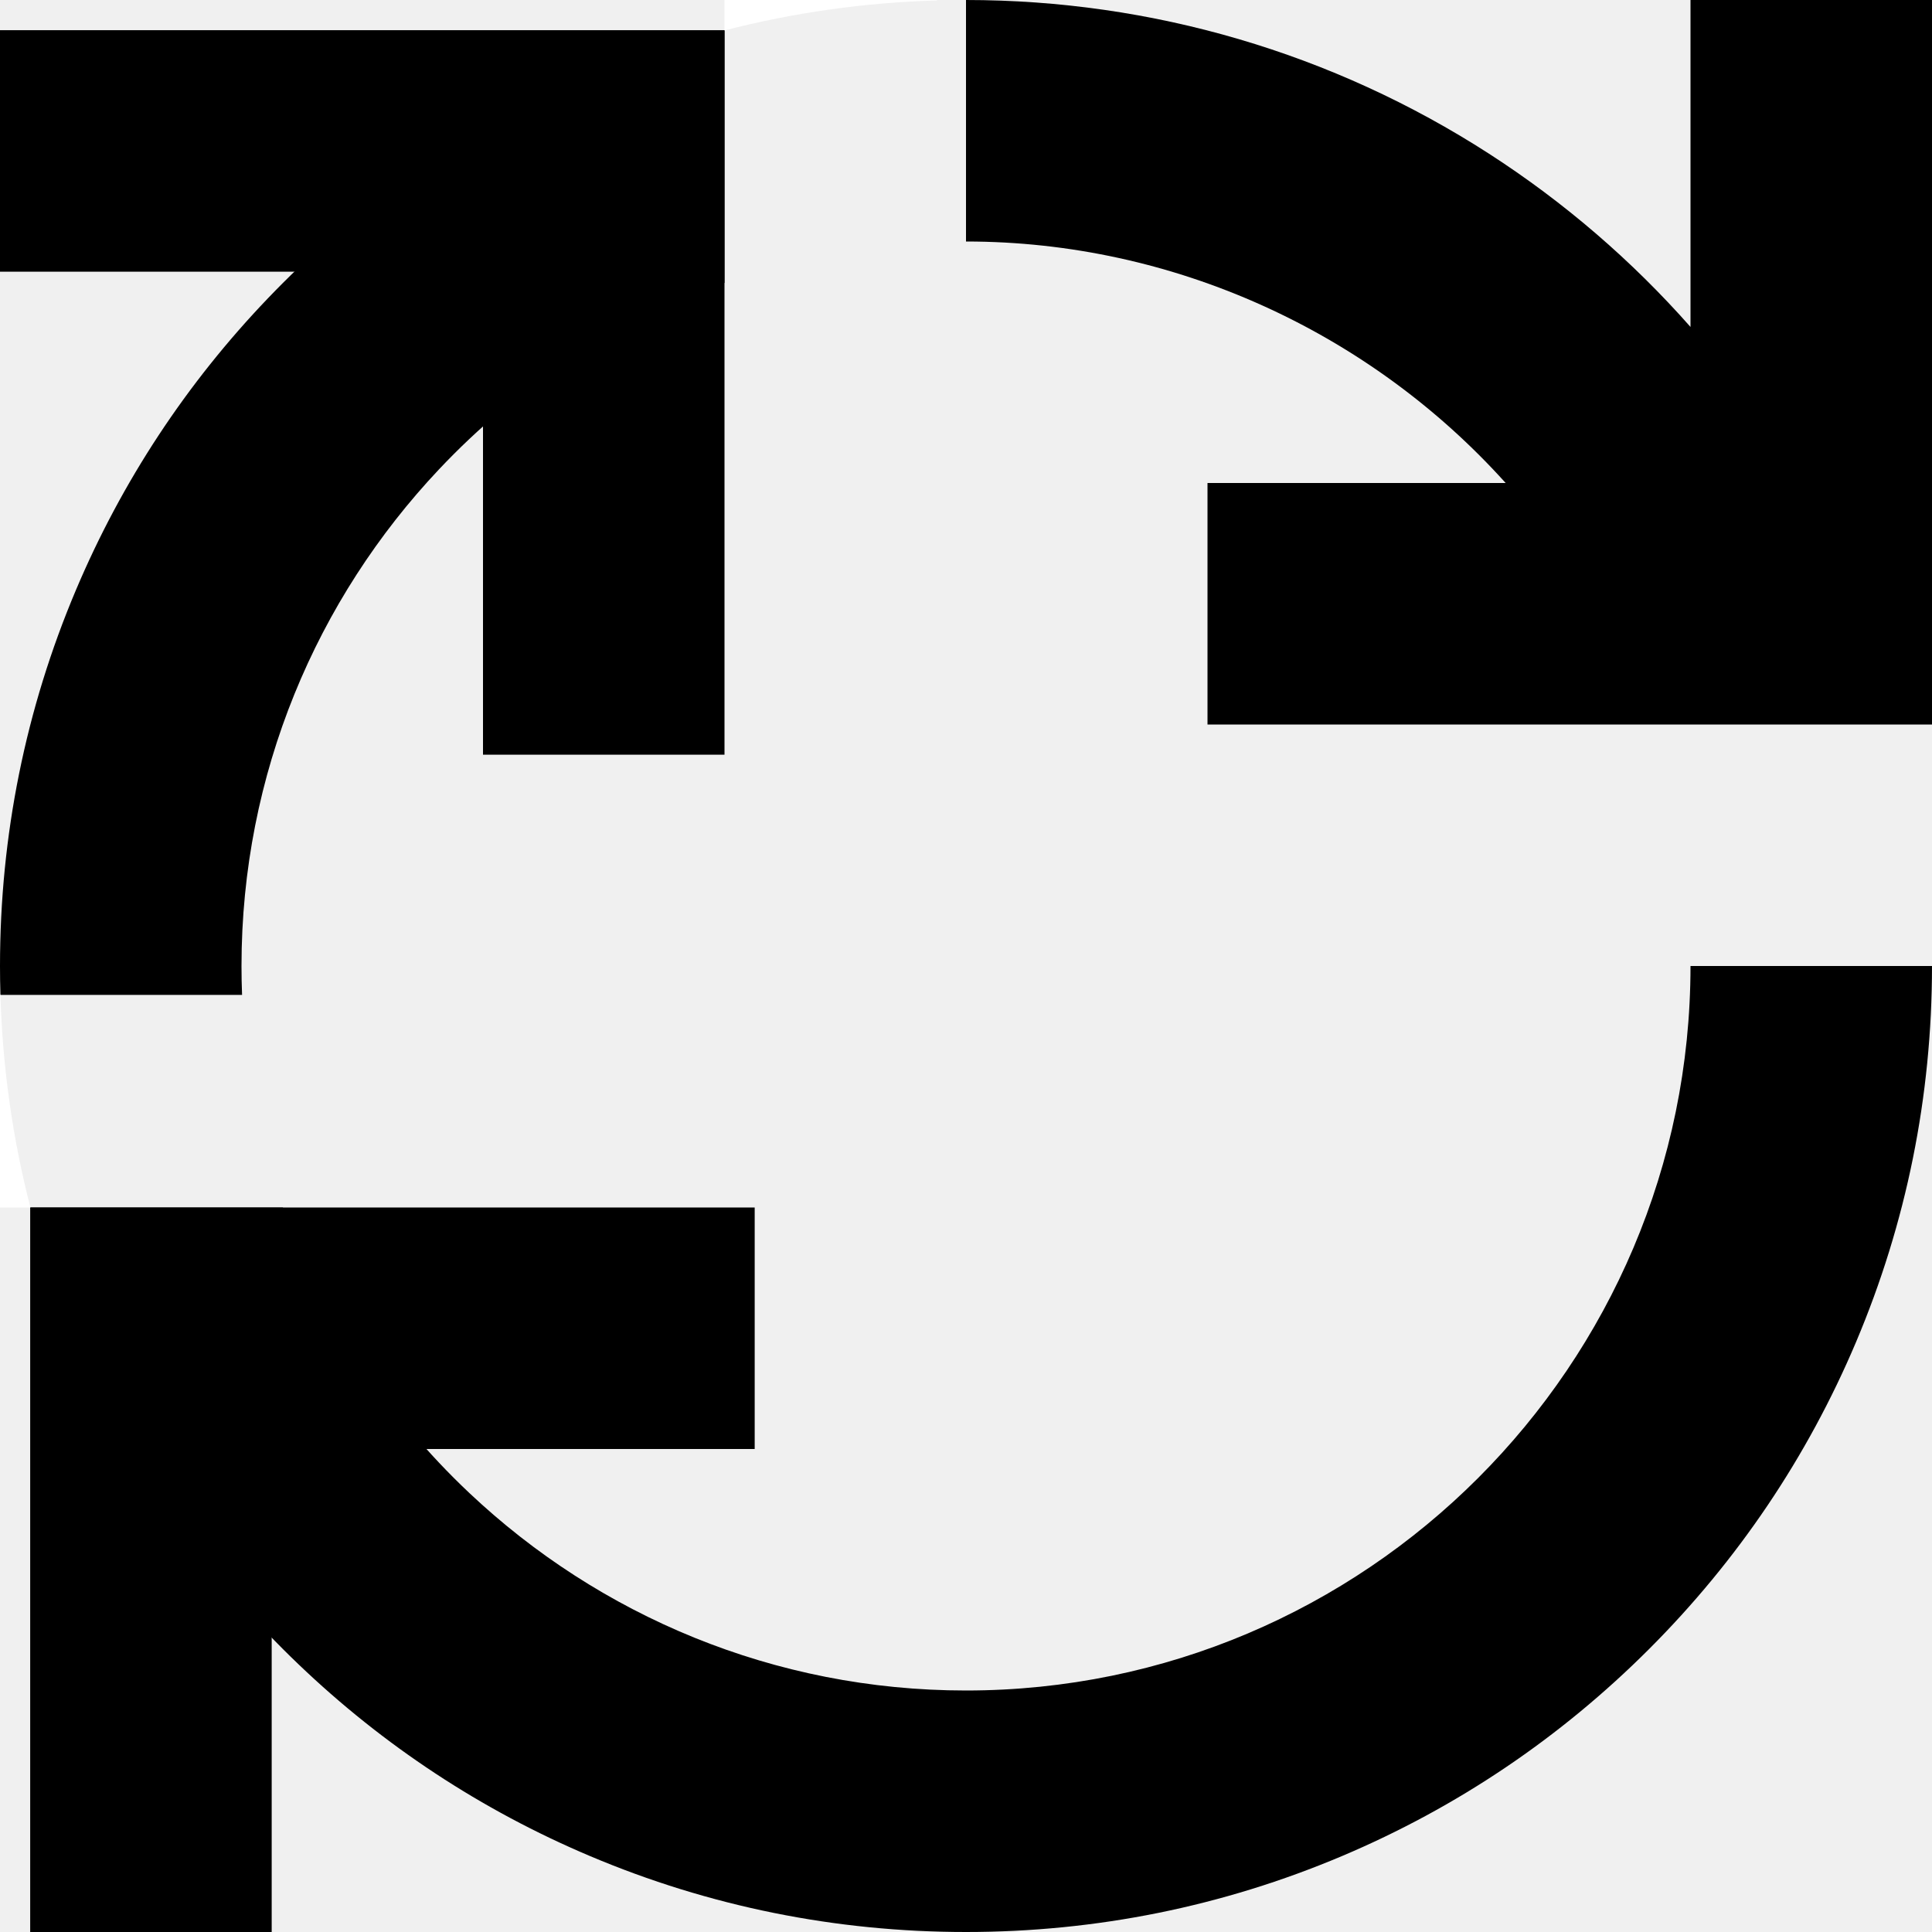
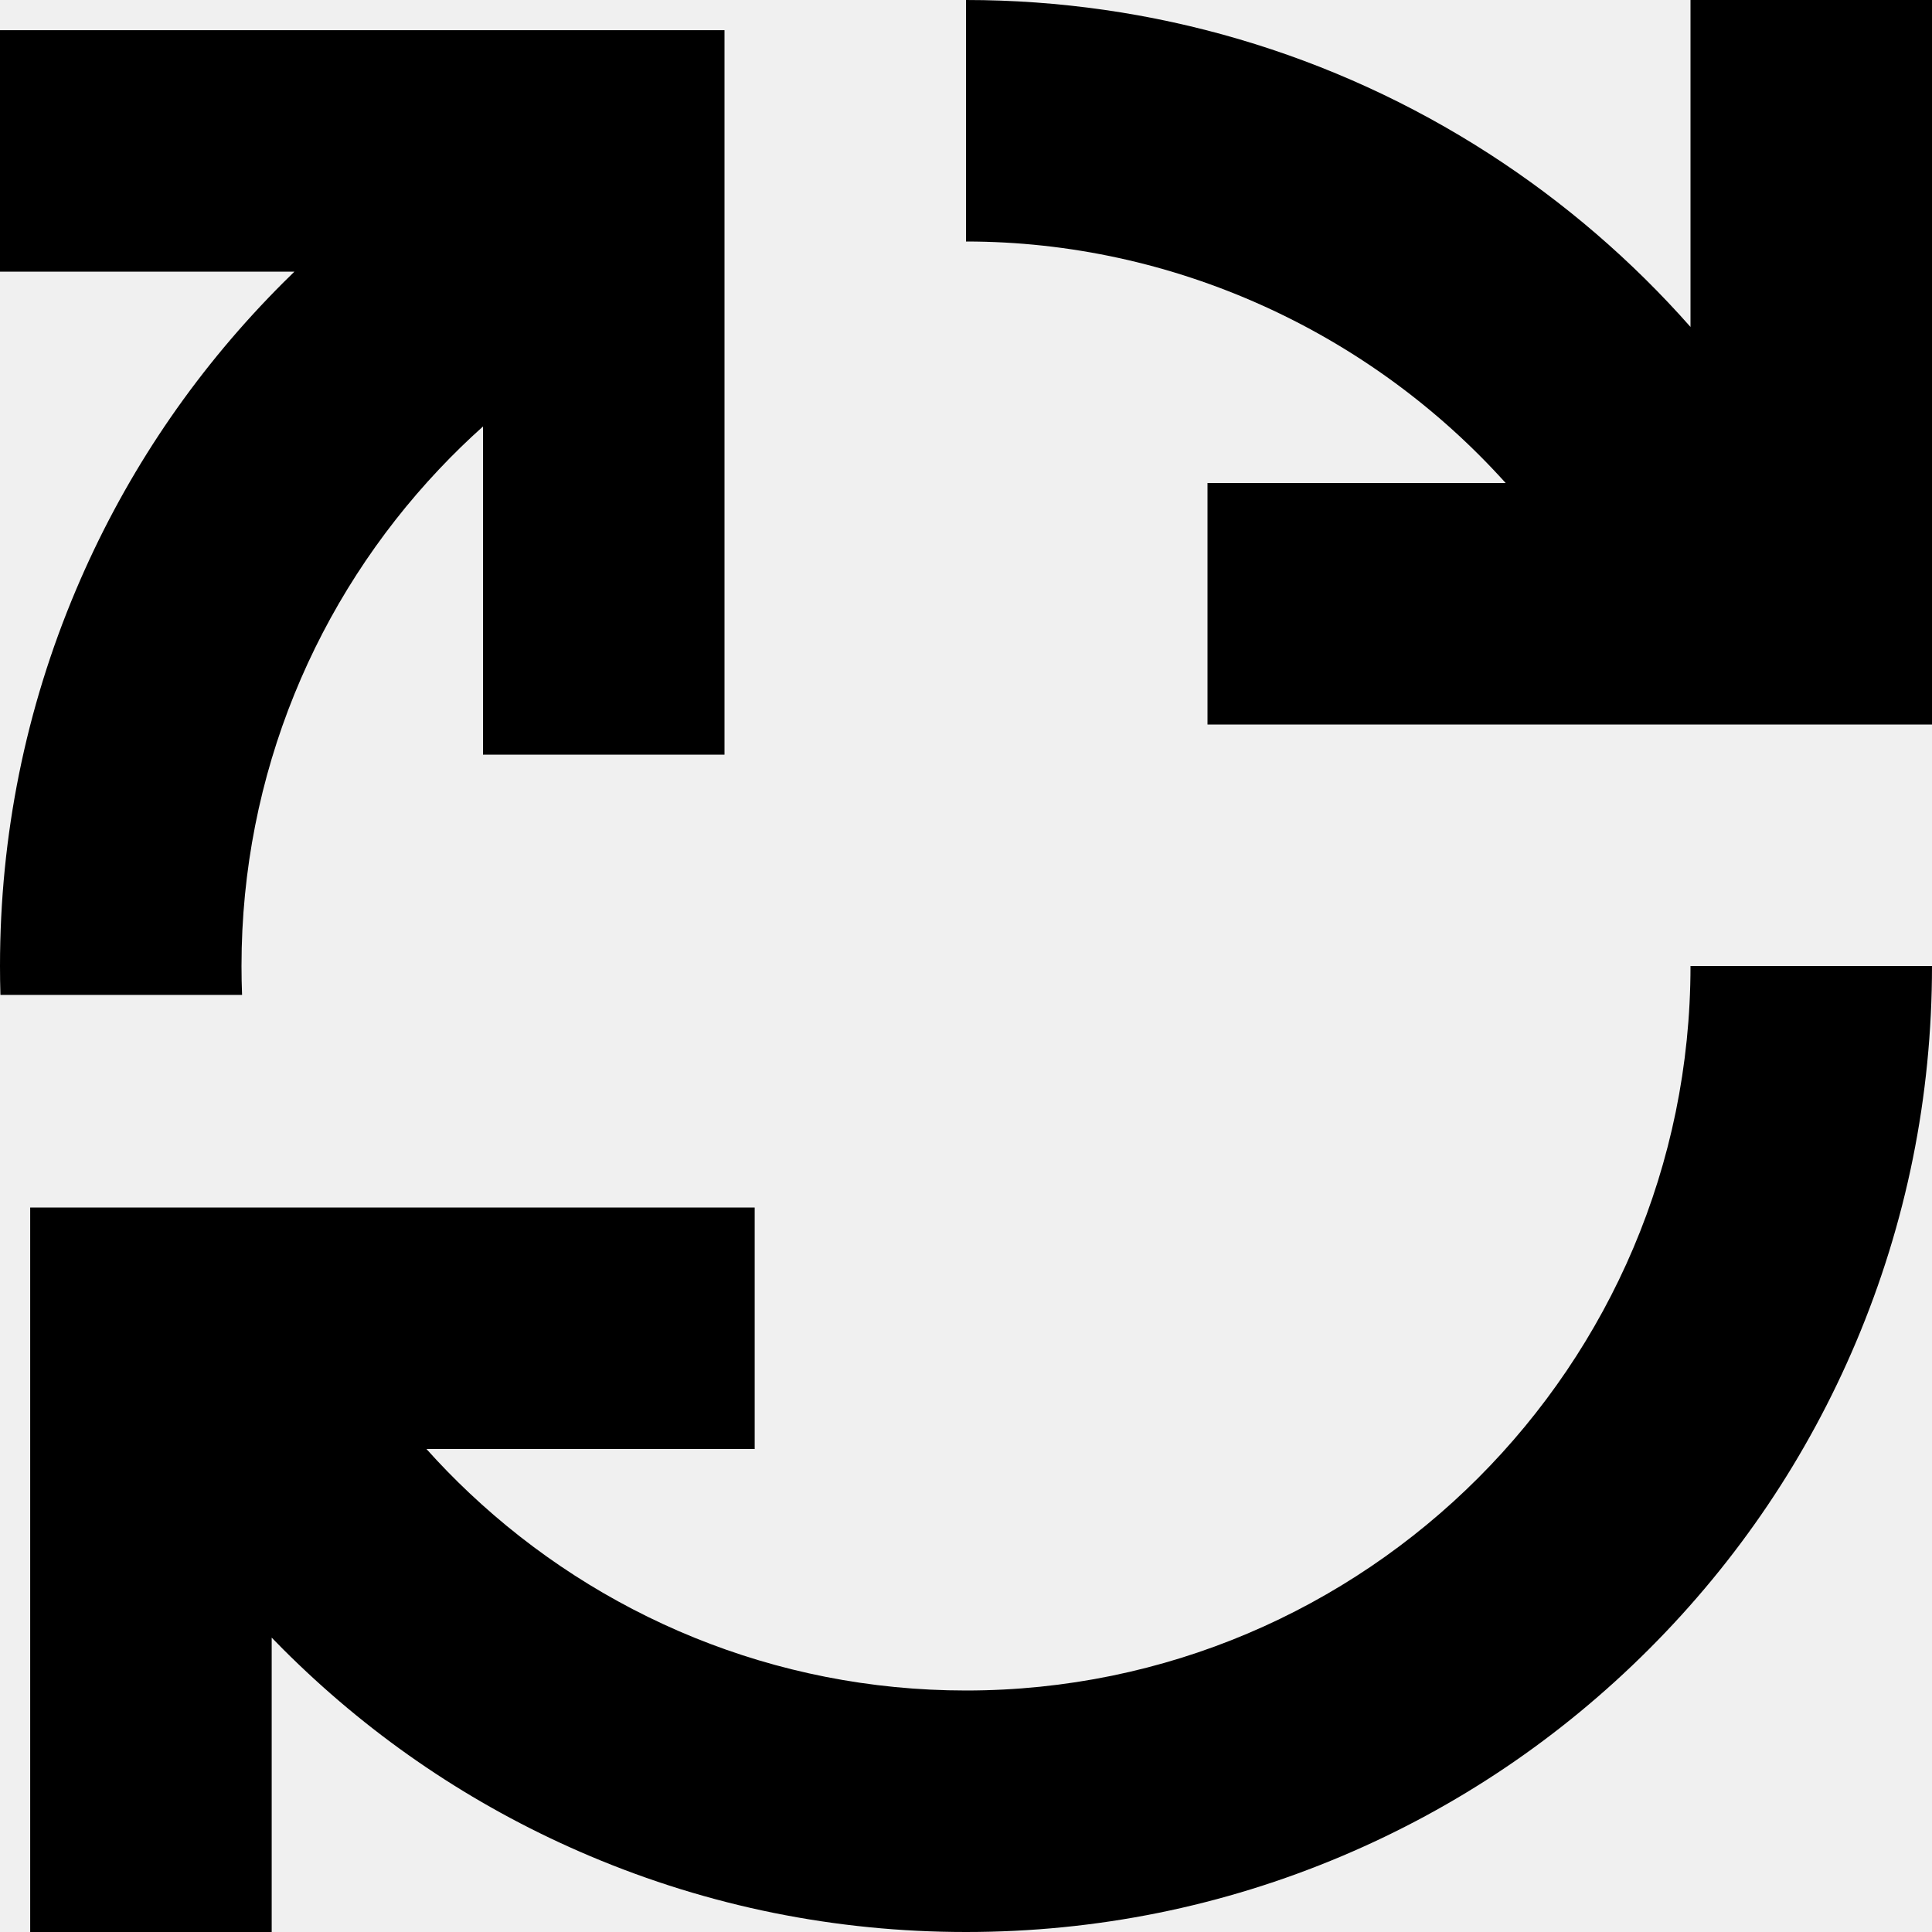
<svg xmlns="http://www.w3.org/2000/svg" version="1.1" id="Layer_1" x="0px" y="0px" viewBox="0 0 1024 1024" enable-background="new 0 0 1024 1024" xml:space="preserve">
  <path d="M256,148" />
  <path d="M148,768" />
  <g>
-     <g>
-       <path d="M312.69,40.26c23.27-9.84,47.07-17.89,71.31-24.14v133.82c-58.1,20.59-109.81,54.81-151.28,98.78    C167.82,317.51,128,410.19,128,512c0,5.13,0.1,10.23,0.3,15.31H0.23C0.07,522.22,0,517.12,0,512    c0-69.09,13.55-136.15,40.26-199.31C64.58,255.18,98.8,203.2,142.05,158.05c2.6-2.72,5.24-5.42,7.91-8.09    C196.96,102.96,251.71,66.05,312.69,40.26z" />
-       <path d="M1024,512c0,69.09-13.55,136.15-40.26,199.31c-25.79,60.98-62.7,115.73-109.7,162.73s-101.75,83.91-162.73,109.7    C648.15,1010.45,581.09,1024,512,1024s-136.15-13.55-199.31-40.26c-57.51-24.32-109.49-58.54-154.64-101.79    c-2.72-2.6-5.42-5.24-8.09-7.91c-47-47-83.91-101.75-109.7-162.73c-9.85-23.27-17.9-47.08-24.14-71.31h133.82    c20.59,58.1,54.81,109.81,98.78,151.28C317.51,856.17,410.19,896,512,896c211.74,0,384-172.26,384-384H1024z" />
-       <path fill="#FFFFFF" d="M0.23,527.31C1.34,565.66,6.66,603.33,16.12,640H0V527.31H0.23z" />
-     </g>
-     <path fill="#FFFFFF" d="M496.69,0v0.23C458.34,1.34,420.67,6.66,384,16.12V0H496.69z" />
+ </g>
+   <g>
+     <path d="M1024,512c0,69.09-13.55,136.15-40.26,199.31c-25.79,60.98-62.7,115.73-109.7,162.73s-101.75,83.91-162.73,109.7   C648.15,1010.45,581.09,1024,512,1024s-136.15-13.55-199.31-40.26c-57.51-24.32-109.49-58.54-154.64-101.79   c-2.72-2.6-5.42-5.24-8.09-7.91c-2.01-2.01-4-4.03-5.96-6.07V1024H16V640h384v128H226.03c7.23,8.08,14.8,15.84,22.69,23.28   C317.51,856.17,410.19,896,512,896c211.74,0,384-172.26,384-384H1024z" />
+     <path d="M384,16v384H256V226.04c-8.08,7.22-15.84,14.79-23.28,22.68C167.82,317.51,128,410.19,128,512c0,5.13,0.1,10.23,0.3,15.31   H0.23C0.07,522.22,0,517.12,0,512c0-69.09,13.55-136.15,40.26-199.31C64.58,255.18,98.8,203.2,142.05,158.05   c2.6-2.72,5.24-5.42,7.91-8.09c2.01-2.01,4.03-4,6.07-5.96H0V16H384z" />
+     <path d="M512,128c110.2,0,214.11,48.09,286.03,128H640v128h384V0H896v173.29c-31.04-35.17-66.92-66.11-106.81-91.83   C706.56,28.17,610.71,0,512,0" />
  </g>
-   <polygon points="16,1024 16,640 400,640 400,768 144,768 144,1024 " />
-   <polygon points="0,16 384,16 384,400 256,400 256,144 0,144 " />
-   <path d="M512,128c110.2,0,214.11,48.09,286.03,128H640v128h384V0H896v173.29c-31.04-35.17-66.92-66.11-106.81-91.83  C706.56,28.17,610.71,0,512,0" />
</svg>
